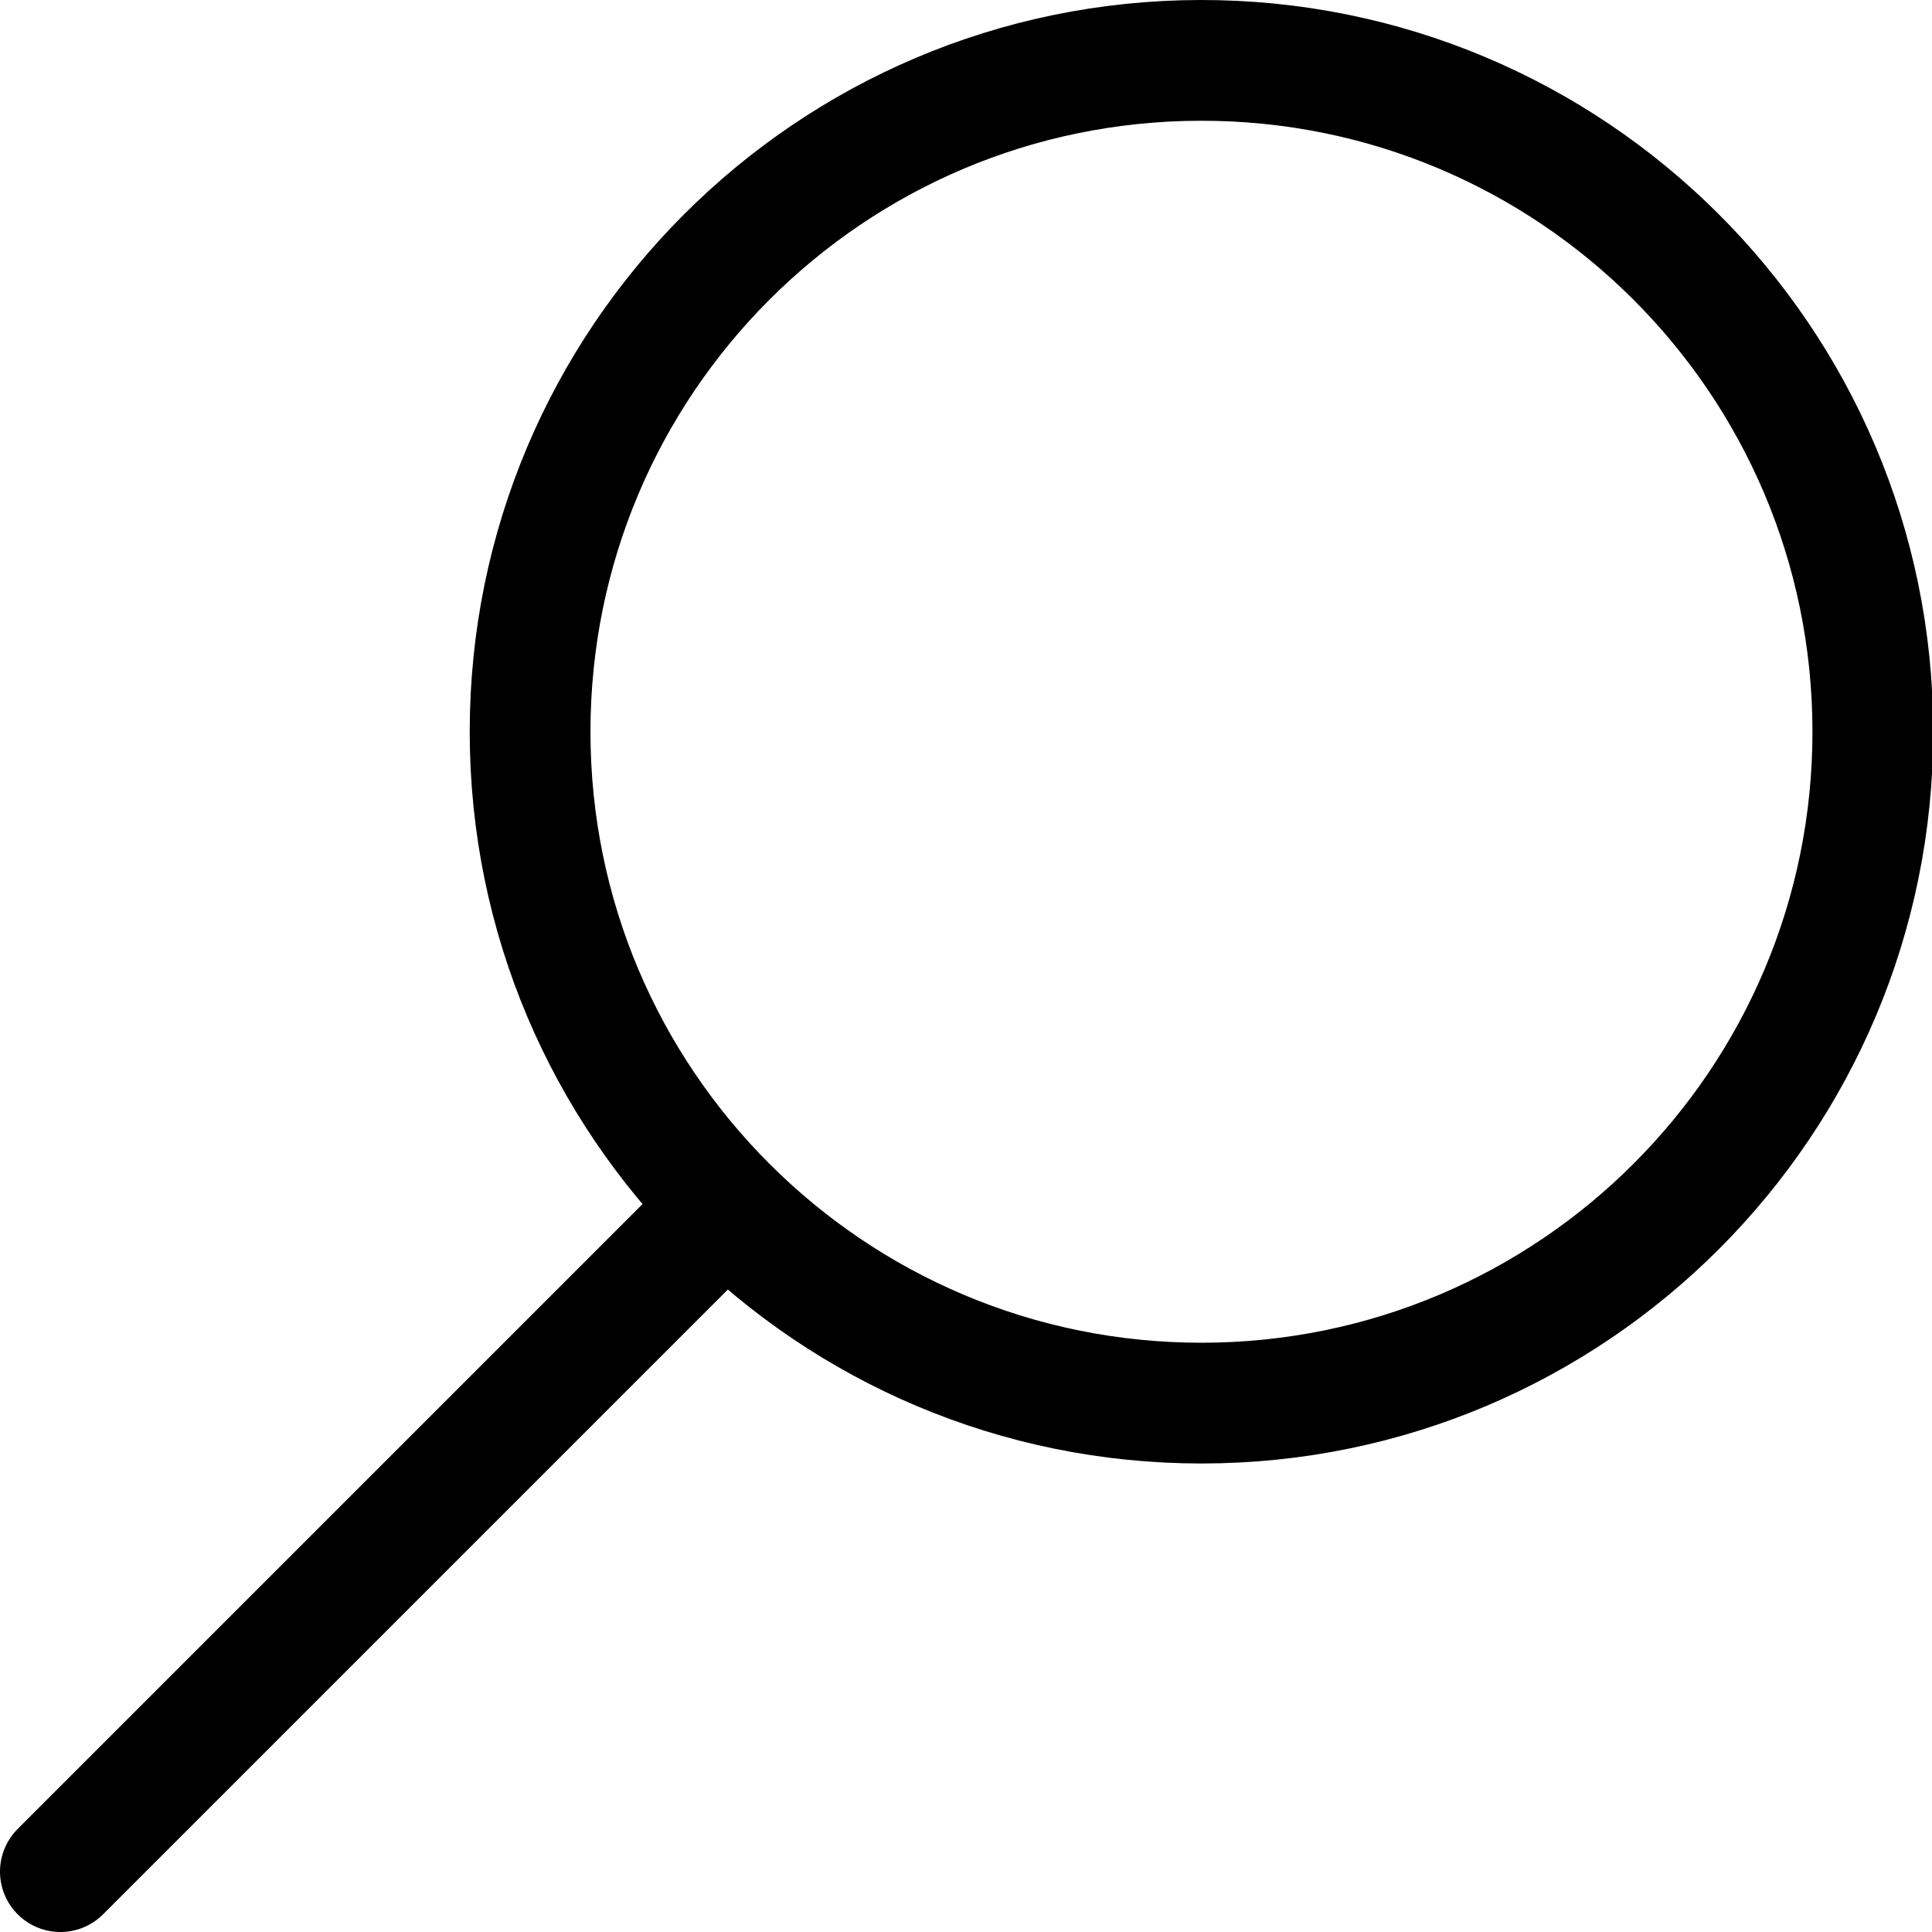
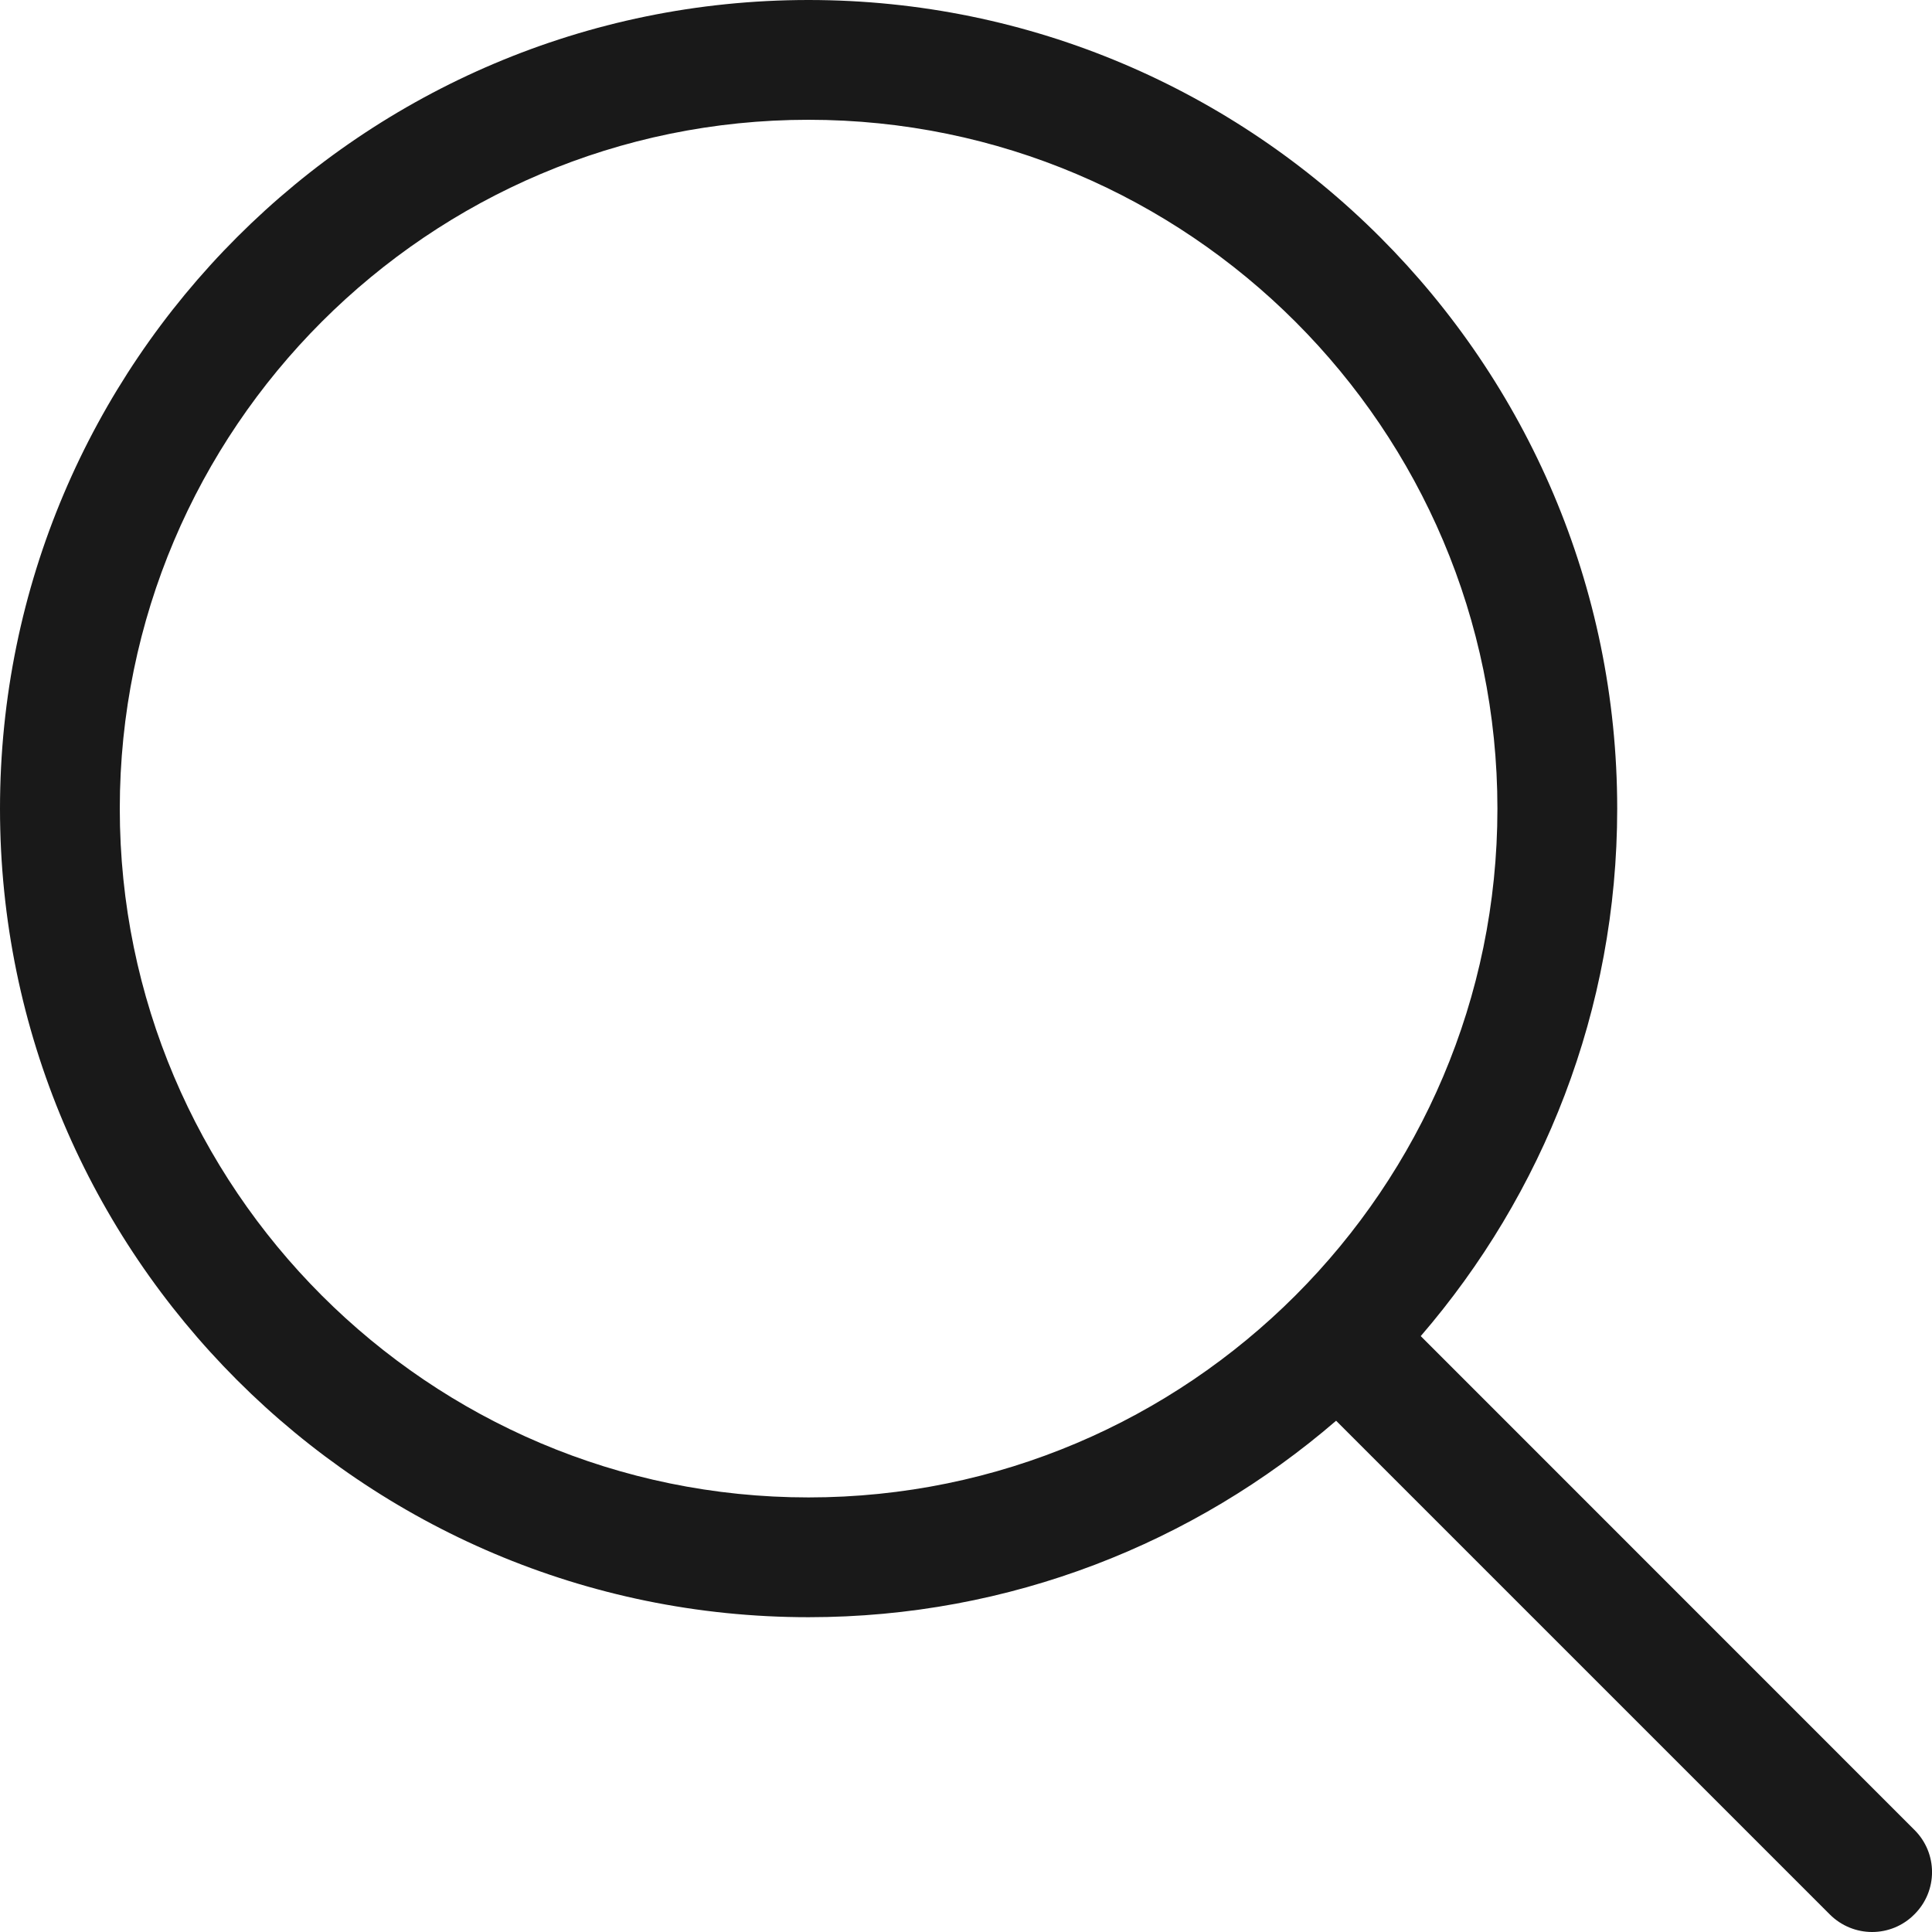
- <svg xmlns="http://www.w3.org/2000/svg" id="Layer_1" data-name="Layer 1" viewBox="0 0 16 16">
-   <defs>
-     <style>.cls-1{fill:none;stroke:#000;stroke-linecap:round;stroke-linejoin:round;}</style>
-   </defs>
-   <path id="search" class="cls-1" d="M9.94,0.5A5.56,5.56,0,1,1,4.39,6.06,5.56,5.56,0,0,1,9.94.5Zm-4,9.56L0.5,15.5" />
+ <svg xmlns="http://www.w3.org/2000/svg" width="16px" height="16px" viewBox="0 0 16 16" version="1.1">
+   <defs />
+   <g id="Page-1" stroke="none" stroke-width="1" fill="none" fill-rule="evenodd">
+     <g id="Icon-Search" fill="#191919">
+       <path d="M15.854,15.154 L11.766,11.065 C12.778,9.891 13.393,8.365 13.393,6.697 C13.393,3.004 10.388,0 6.696,0 C3.004,0 0,3.004 0,6.697 C0,10.389 3.004,13.393 6.696,13.393 C8.365,13.393 9.891,12.778 11.065,11.766 L15.153,15.854 C15.25,15.951 15.377,16 15.504,16 C15.631,16 15.758,15.951 15.854,15.854 C16.049,15.661 16.049,15.347 15.854,15.154 Z M6.696,12.401 C3.551,12.401 0.992,9.842 0.992,6.697 C0.992,3.551 3.551,0.992 6.696,0.992 C9.842,0.992 12.401,3.551 12.401,6.697 C12.401,9.842 9.842,12.401 6.696,12.401 Z" id="Shape-Copy-3" />
+     </g>
+   </g>
</svg>
